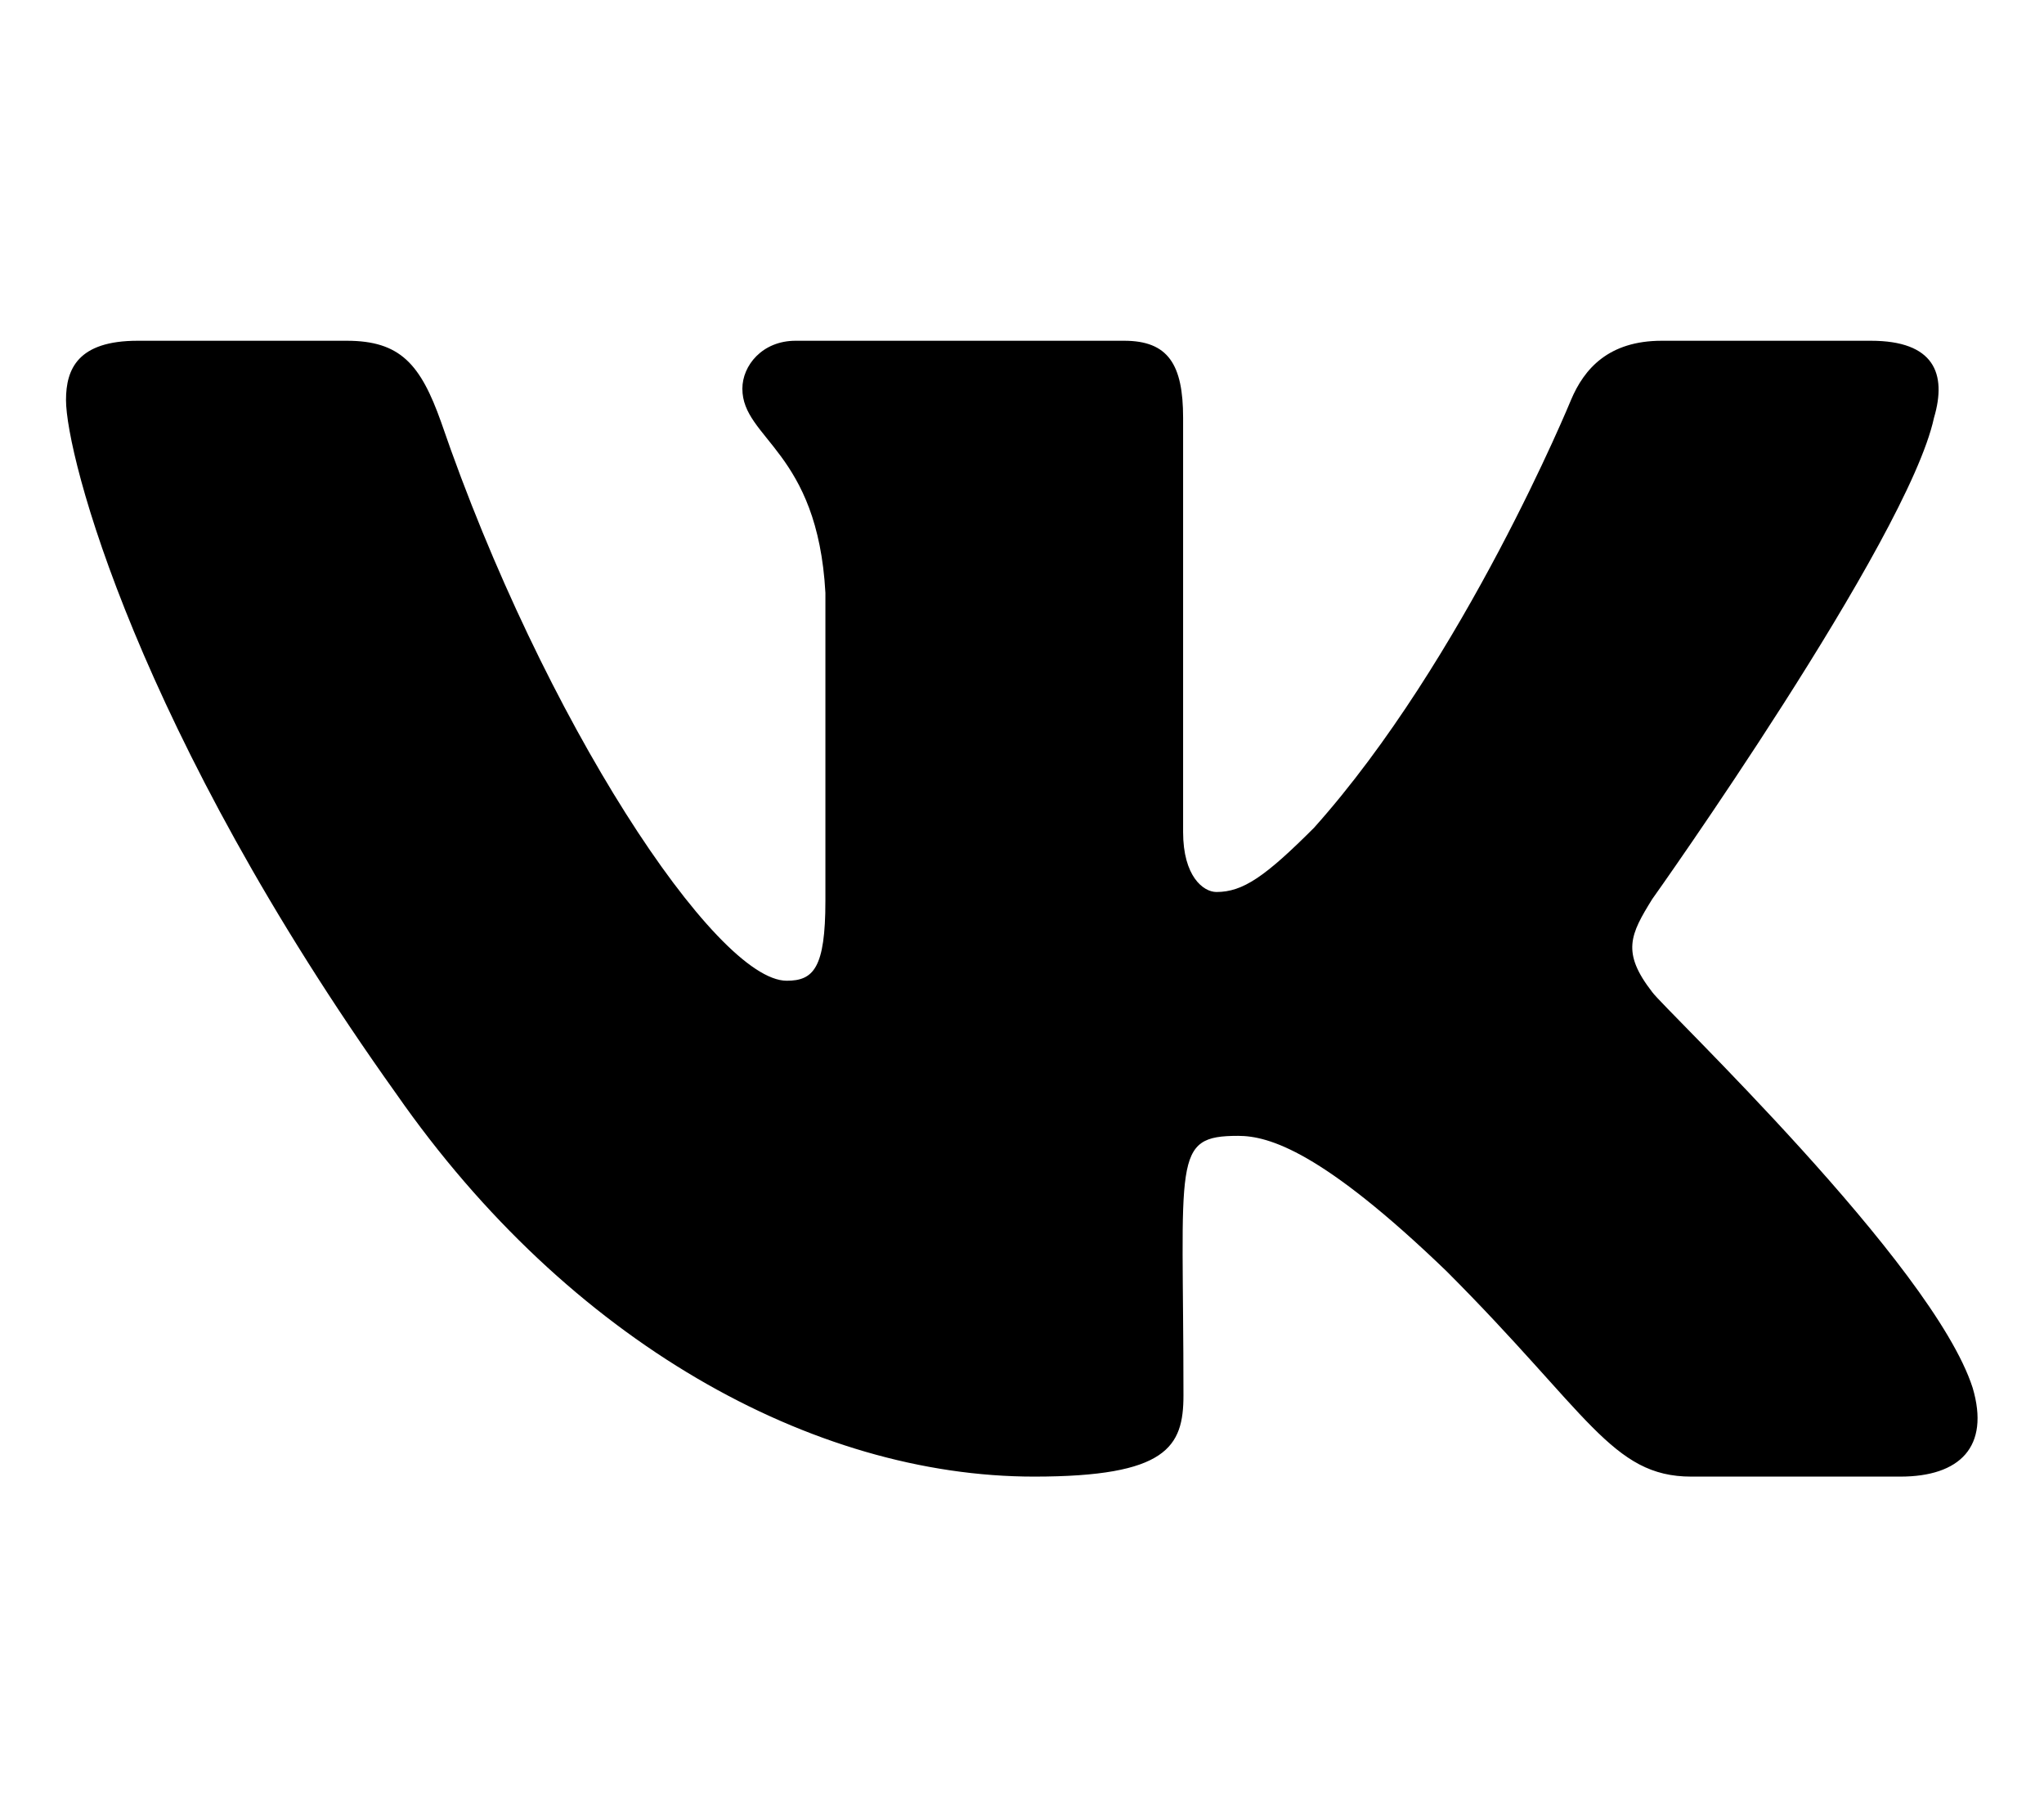
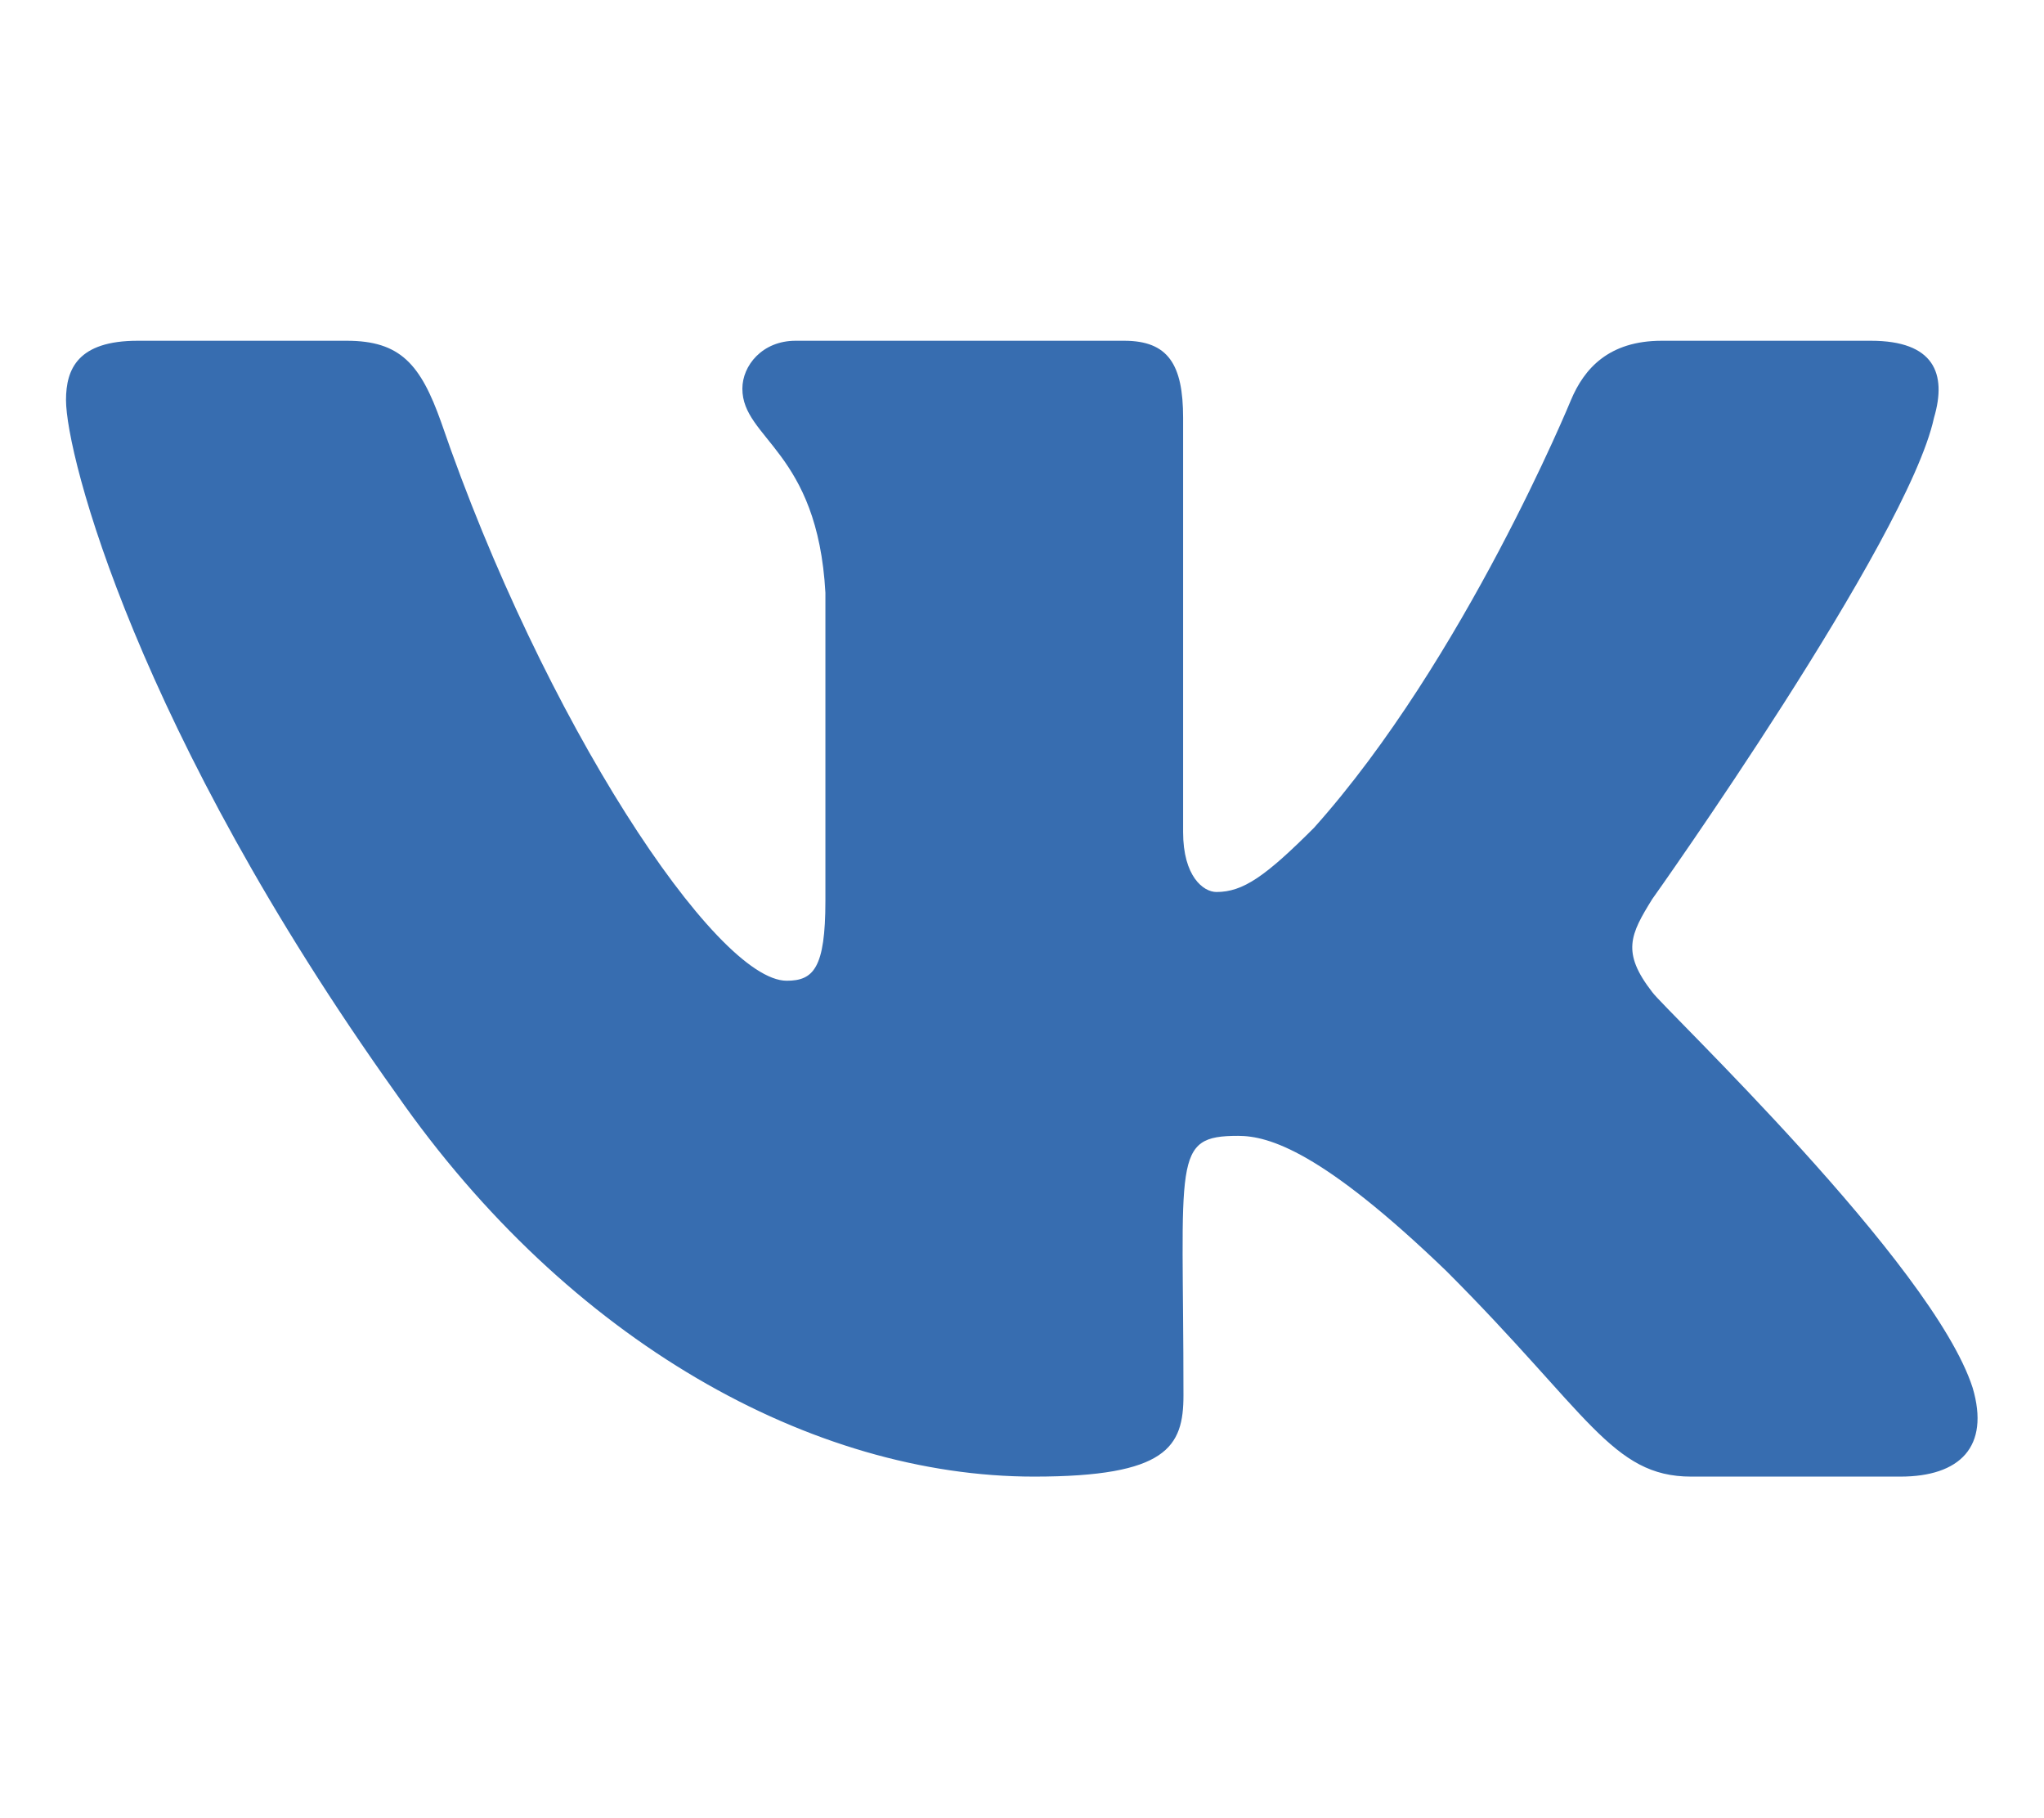
<svg xmlns="http://www.w3.org/2000/svg" aria-hidden="true" data-prefix="fab" data-icon="vk" class="svg-inline--fa fa-vk fa-w-18" role="img" viewBox="0 0 576 512">
-   <path fill="#000" d="M545 117.7c3.7-12.5 0-21.7-17.8-21.7h-58.9c-15 0-21.9 7.9-25.6 16.7 0 0-30 73.1-72.4 120.5-13.7 13.7-20 18.1-27.5 18.1-3.7 0-9.4-4.4-9.4-16.9V117.7c0-15-4.2-21.7-16.6-21.7h-92.6c-9.4 0-15 7-15 13.5 0 14.2 21.2 17.5 23.4 57.5v86.8c0 19-3.4 22.5-10.9 22.5-20 0-68.6-73.4-97.4-157.4-5.8-16.3-11.5-22.9-26.6-22.9H38.8c-16.8 0-20.2 7.9-20.2 16.7 0 15.6 20 93.1 93.1 195.5C160.4 378.1 229 416 291.4 416c37.5 0 42.1-8.4 42.1-22.9 0-66.8-3.4-73.1 15.4-73.1 8.7 0 23.7 4.4 58.7 38.1 40 40 46.6 57.9 69 57.9h58.9c16.8 0 25.3-8.4 20.4-25-11.2-34.9-86.9-106.7-90.3-111.5-8.7-11.2-6.2-16.2 0-26.2.1-.1 72-101.3 79.4-135.6z" />
+   <path fill="#376db0" d="M545 117.7c3.7-12.5 0-21.7-17.8-21.7h-58.9c-15 0-21.9 7.9-25.6 16.7 0 0-30 73.1-72.4 120.5-13.7 13.7-20 18.1-27.5 18.1-3.7 0-9.4-4.4-9.4-16.9V117.7c0-15-4.2-21.7-16.6-21.7h-92.6c-9.4 0-15 7-15 13.5 0 14.2 21.2 17.5 23.4 57.5v86.8c0 19-3.4 22.5-10.9 22.5-20 0-68.6-73.4-97.4-157.4-5.8-16.3-11.5-22.9-26.6-22.9H38.8c-16.8 0-20.2 7.9-20.2 16.7 0 15.6 20 93.1 93.1 195.5C160.4 378.1 229 416 291.4 416c37.5 0 42.1-8.4 42.1-22.9 0-66.8-3.4-73.1 15.4-73.1 8.7 0 23.7 4.4 58.7 38.1 40 40 46.6 57.9 69 57.9h58.9c16.8 0 25.3-8.4 20.4-25-11.2-34.9-86.9-106.7-90.3-111.5-8.7-11.2-6.2-16.2 0-26.2.1-.1 72-101.3 79.4-135.6z" />
</svg>
